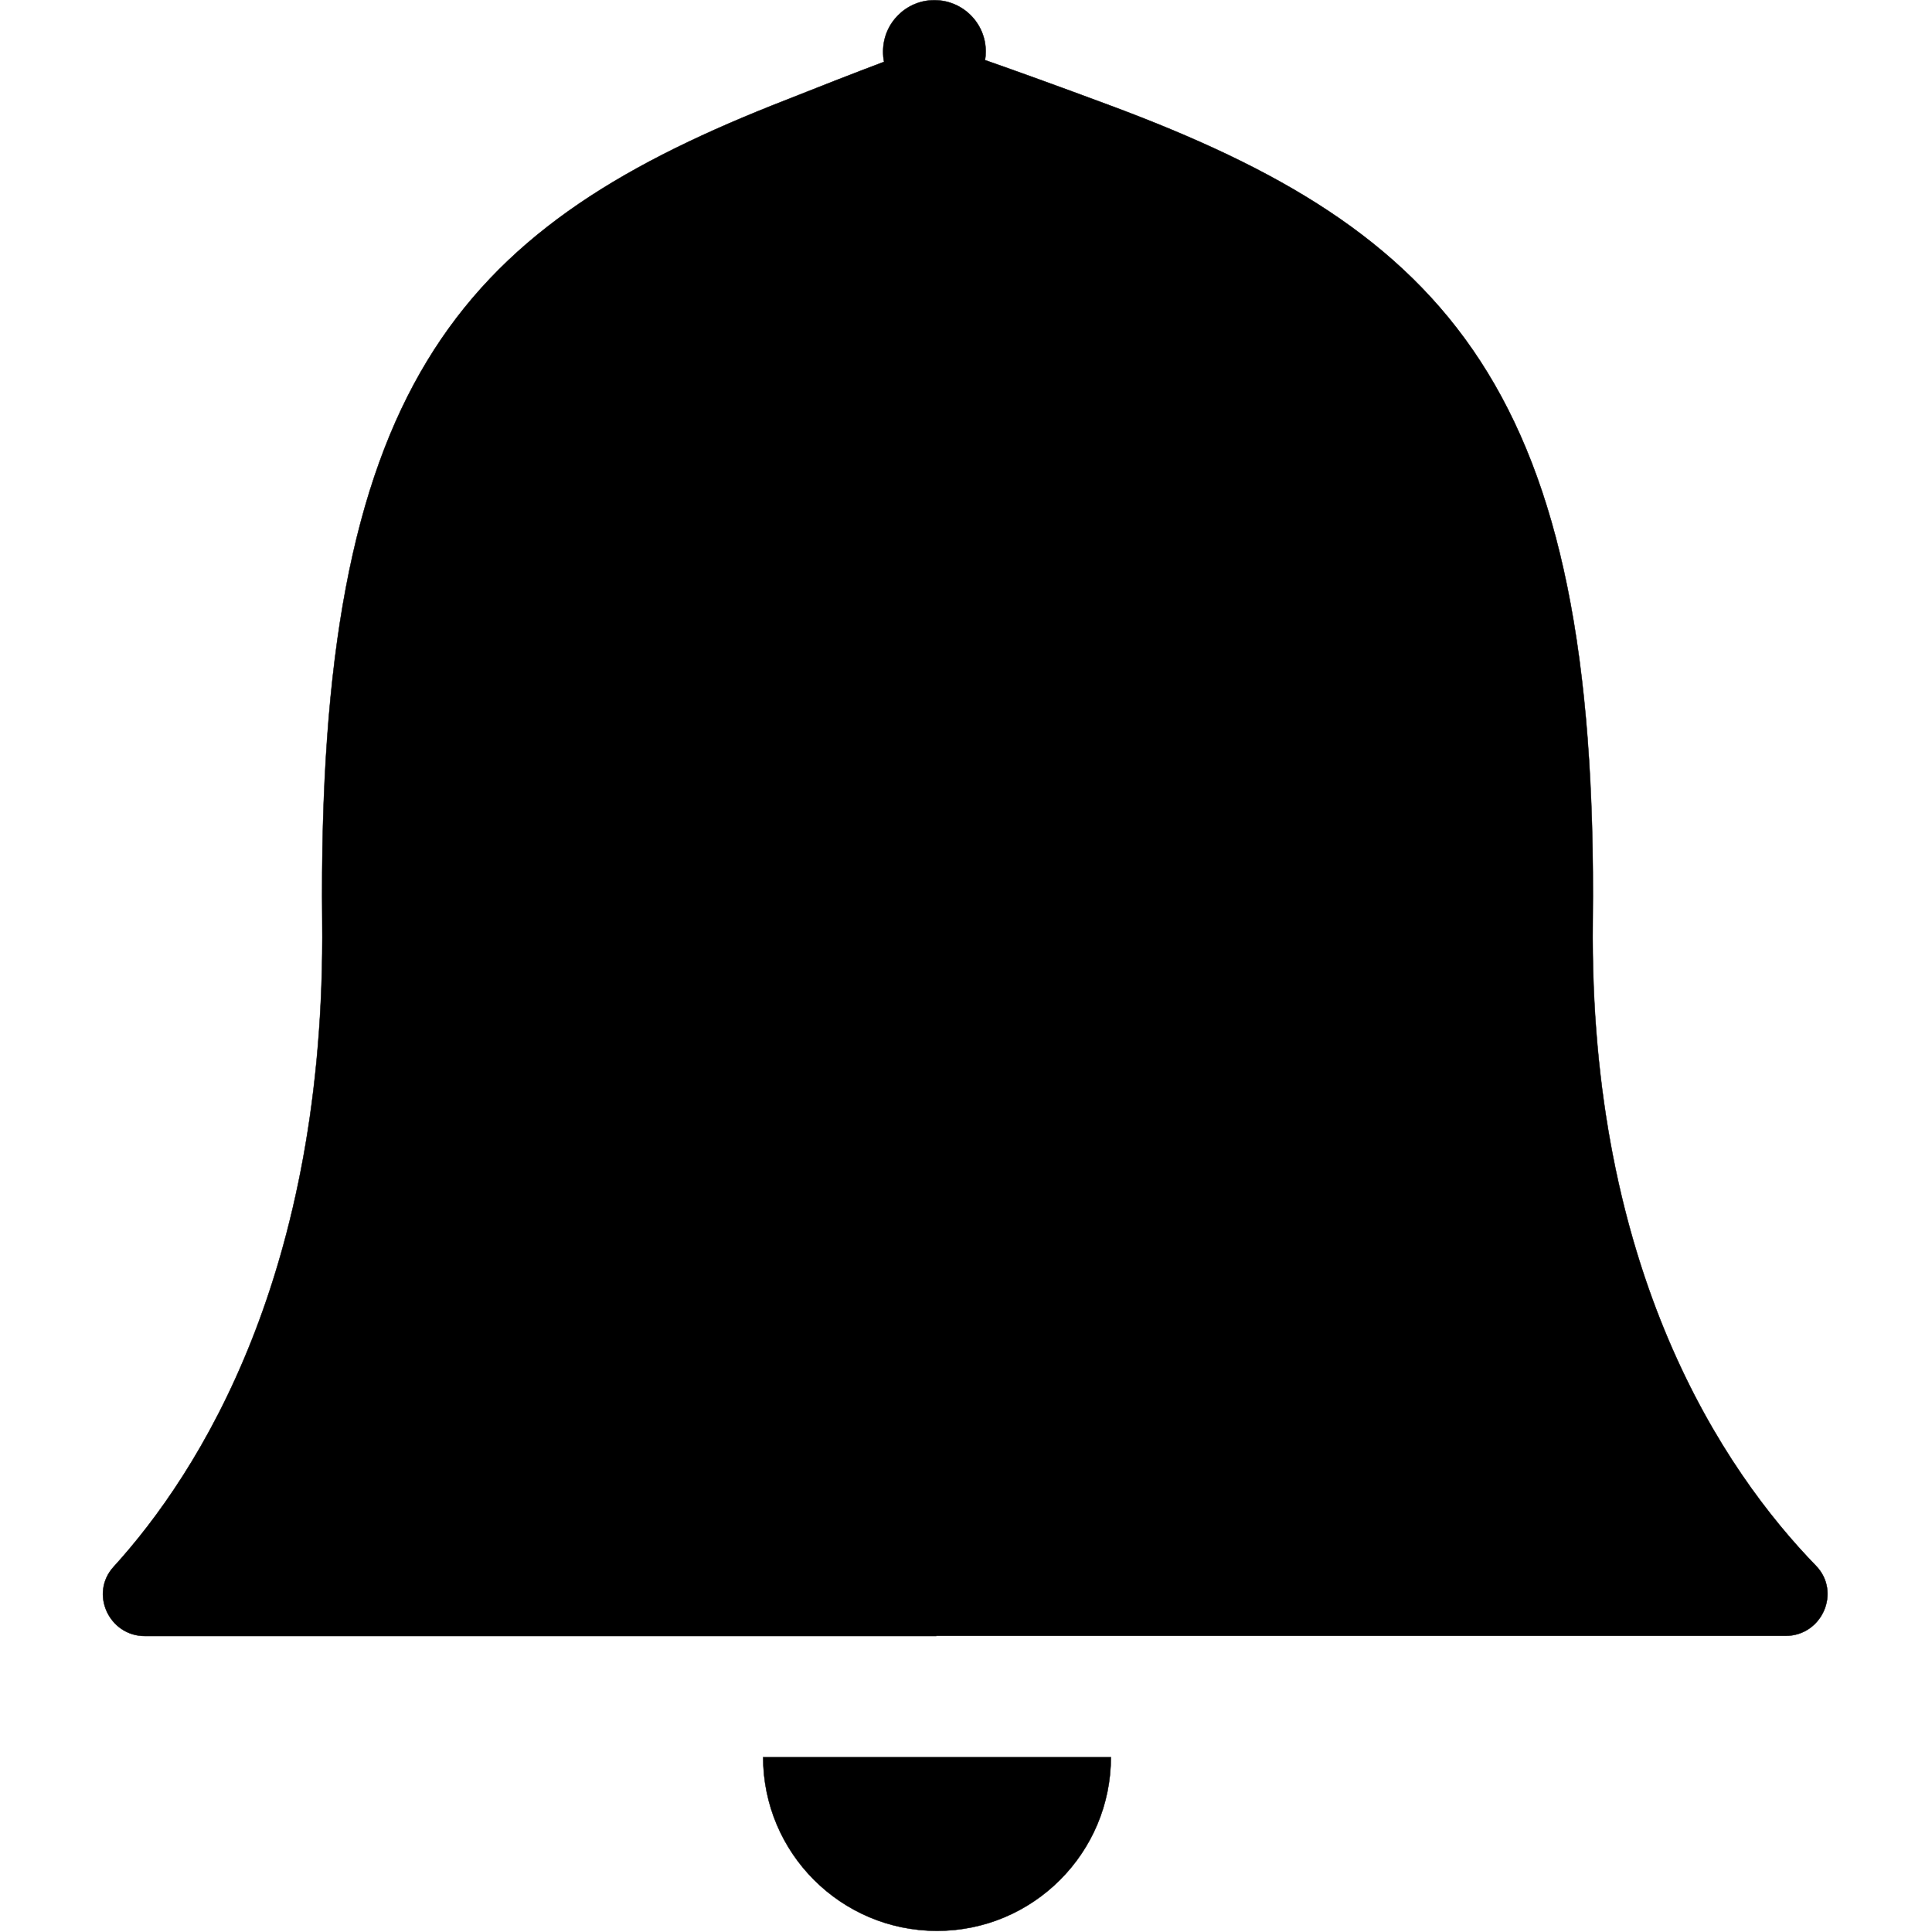
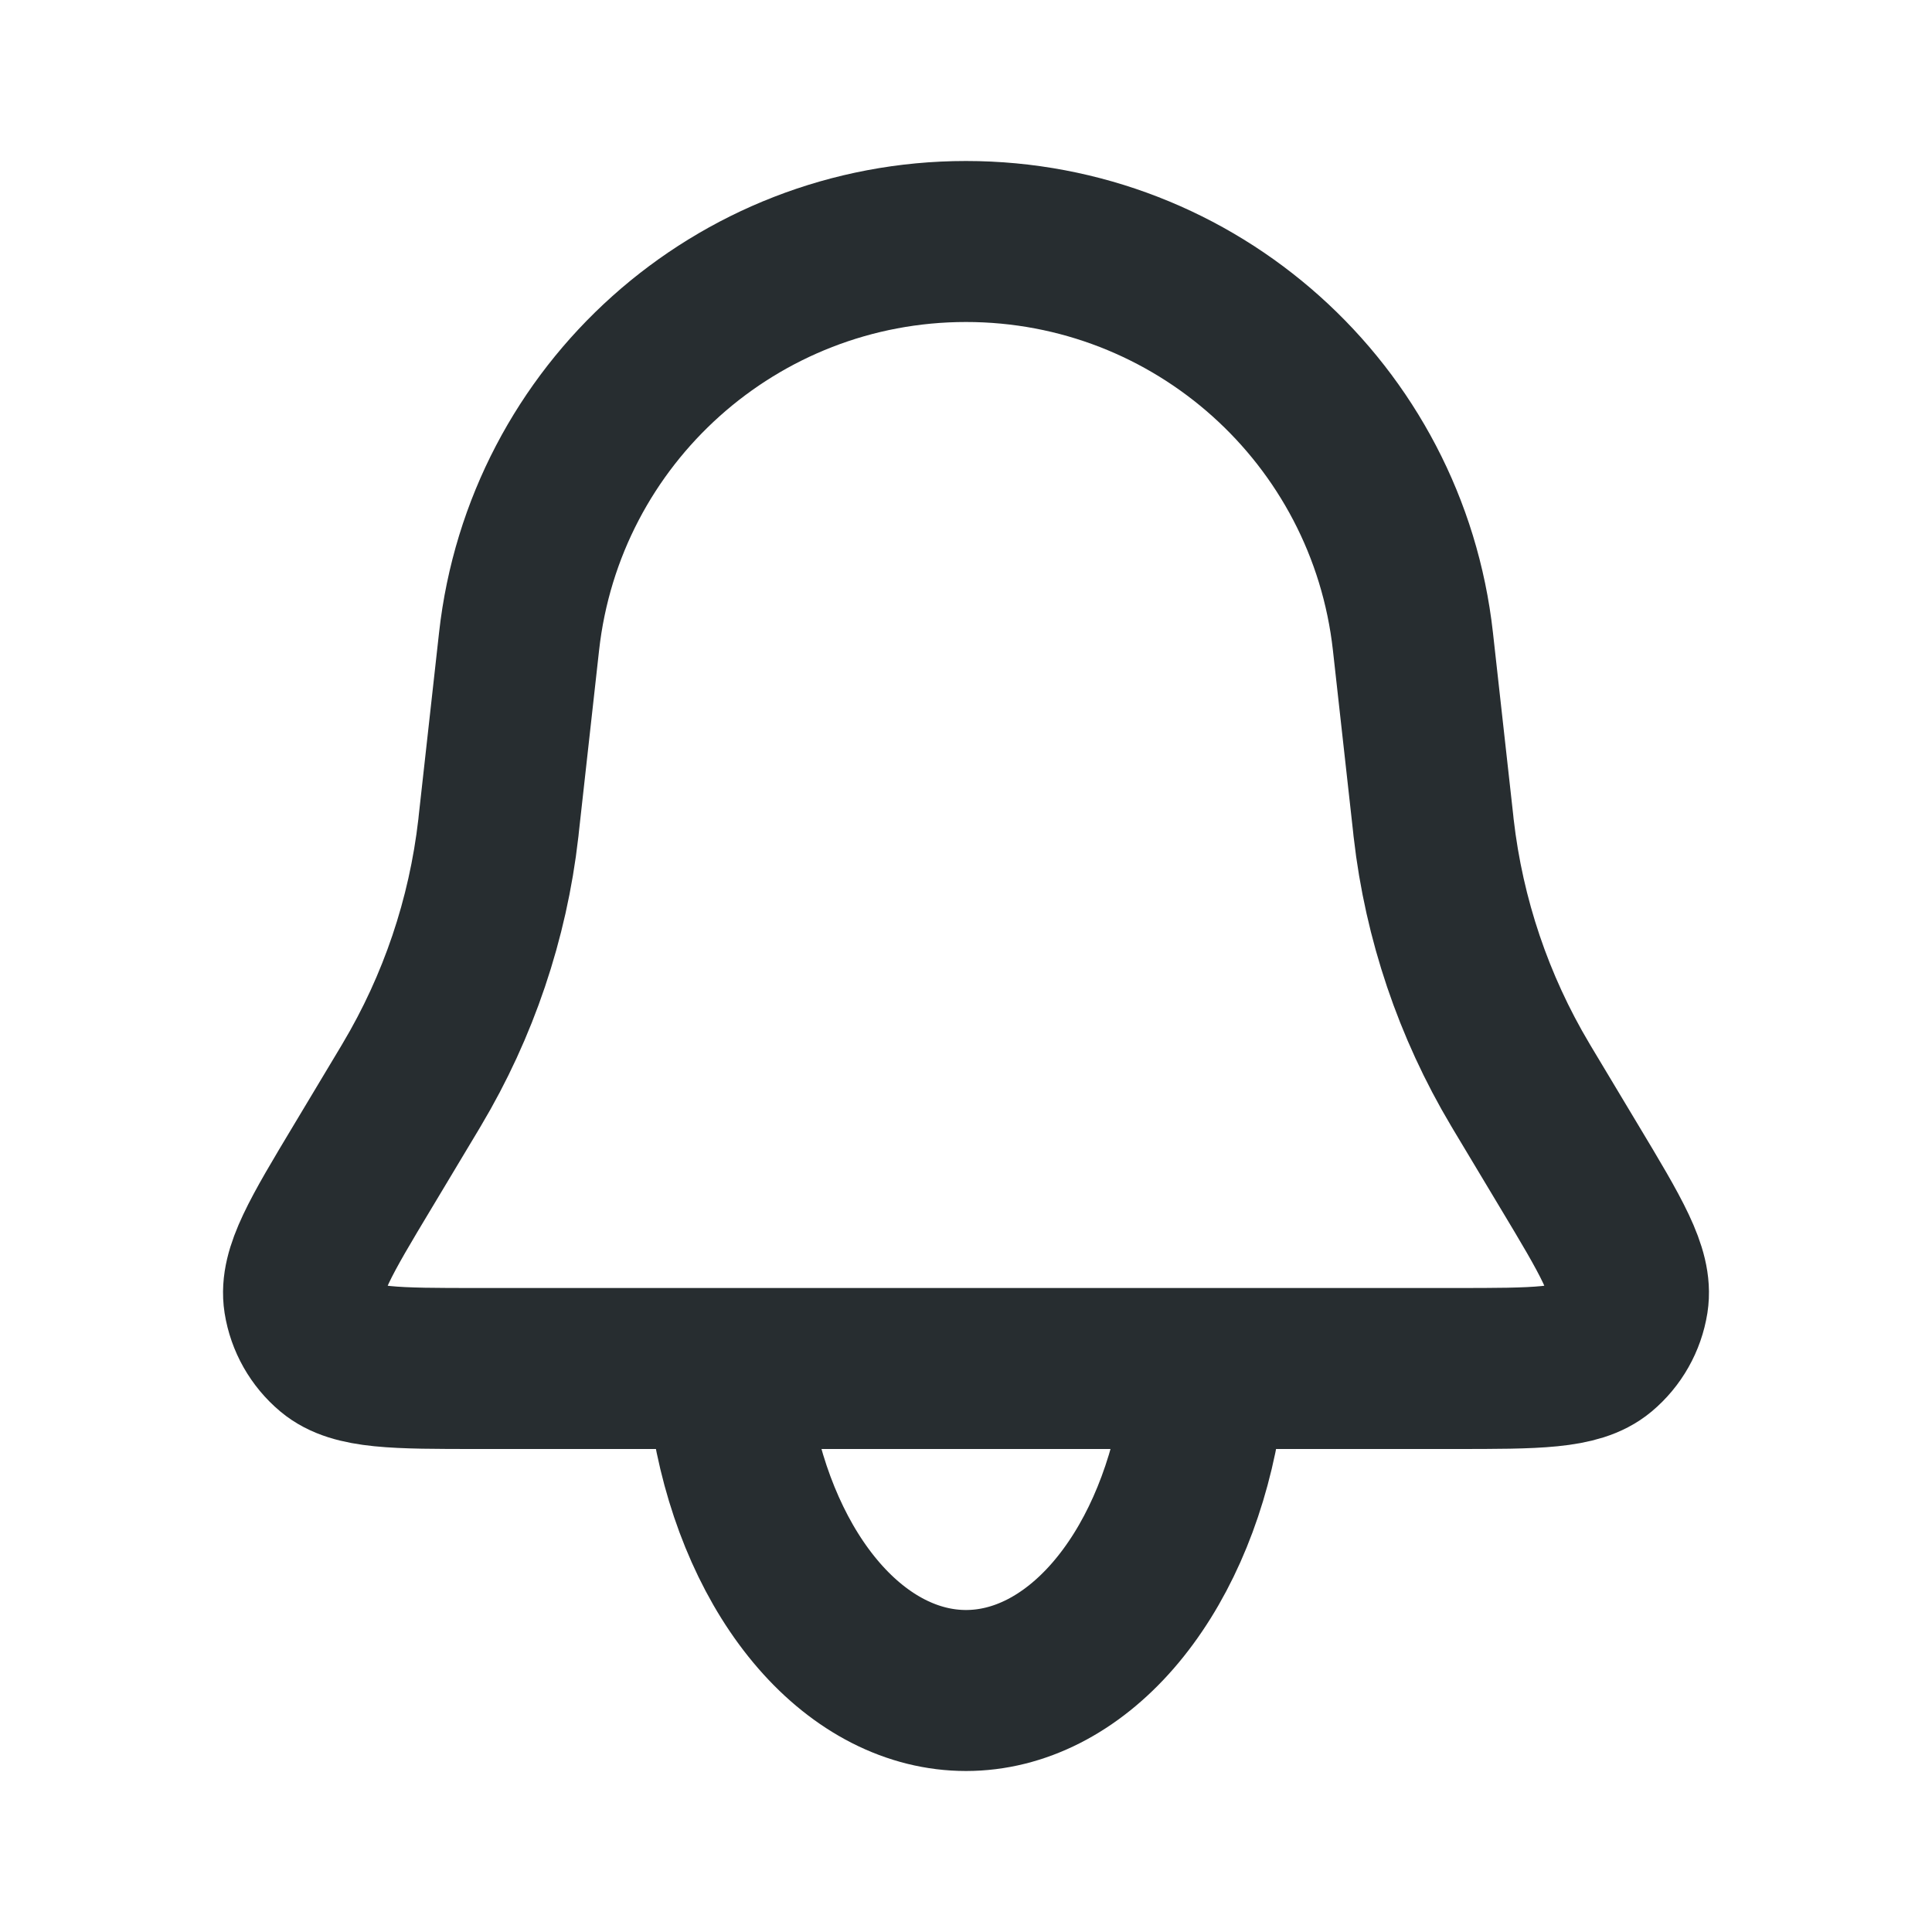
- <svg xmlns="http://www.w3.org/2000/svg" version="1.1" id="Ebene_1" x="0px" y="0px" viewBox="0 0 1000 1000" style="enable-background:new 0 0 1000 1000;" xml:space="preserve">
-   <style type="text/css">
- 	.st0{fill:none;stroke:#000000;stroke-width:0.195;stroke-miterlimit:10;}
- </style>
-   <path d="M484.6,846.8H75c-18.6,0-28.7-22.1-16.2-35.8c44.5-48.9,109.9-152.1,108-334.3C164,201.6,236.7,119.6,399.6,54.6  C424,44.9,443,37.5,457.6,32c-0.4-1.8-0.5-3.5-0.5-5.4c0-14.6,11.9-26.5,26.5-26.5c14.7,0,26.6,11.9,26.6,26.5c0,1.6-0.1,3-0.4,4.5  c16,5.6,37.1,13.2,64.8,23.5c174.7,65,252.9,147,249.8,422.1c-2,181.5,67.8,284.6,115.5,333.7c13.2,13.6,3.2,36.3-15.7,36.3H484.6z" />
-   <path class="st0" d="M484.6,846.8H75c-18.6,0-28.7-22.1-16.2-35.8c44.5-48.9,109.9-152.1,108-334.3  C164,201.6,236.7,119.6,399.6,54.6C424,44.9,443,37.5,457.6,32c-0.4-1.8-0.5-3.5-0.5-5.4c0-14.6,11.9-26.5,26.5-26.5  c14.7,0,26.6,11.9,26.6,26.5c0,1.6-0.1,3-0.4,4.5c16,5.6,37.1,13.2,64.8,23.5c174.7,65,252.9,147,249.8,422.1  c-2,181.5,67.8,284.6,115.5,333.7c13.2,13.6,3.2,36.3-15.7,36.3H484.6z" />
-   <path d="M575,909.4c0,49.7-40.3,90-90,90s-90-40.3-90-90" />
-   <path class="st0" d="M575,909.4c0,49.7-40.3,90-90,90c-49.7,0-90-40.3-90-90" />
+ <svg xmlns="http://www.w3.org/2000/svg" width="24" height="24" viewBox="0 0 24 24" fill="none">
+   <path d="M6.448 7.969C6.762 5.14 9.153 3 12 3V3C14.847 3 17.238 5.14 17.552 7.969L17.804 10.236C17.807 10.264 17.809 10.279 17.81 10.293C17.939 11.417 18.305 12.501 18.884 13.473C18.891 13.485 18.898 13.497 18.913 13.522L19.491 14.486C20.016 15.36 20.278 15.797 20.222 16.156C20.184 16.395 20.061 16.612 19.876 16.767C19.597 17 19.087 17 18.068 17H5.932C4.913 17 4.403 17 4.124 16.767C3.939 16.612 3.816 16.395 3.778 16.156C3.722 15.797 3.984 15.36 4.509 14.486L5.087 13.522C5.102 13.497 5.109 13.485 5.116 13.473C5.695 12.501 6.061 11.417 6.19 10.293C6.191 10.279 6.193 10.264 6.196 10.236L6.448 7.969Z" stroke="#272D30" stroke-width="2" />
+   <path d="M9.102 17.665C9.273 18.622 9.65 19.467 10.174 20.07C10.698 20.673 11.34 21 12 21C12.66 21 13.302 20.673 13.826 20.07C14.35 19.467 14.727 18.622 14.898 17.665" stroke="#272D30" stroke-width="2" stroke-linecap="round" />
</svg>
